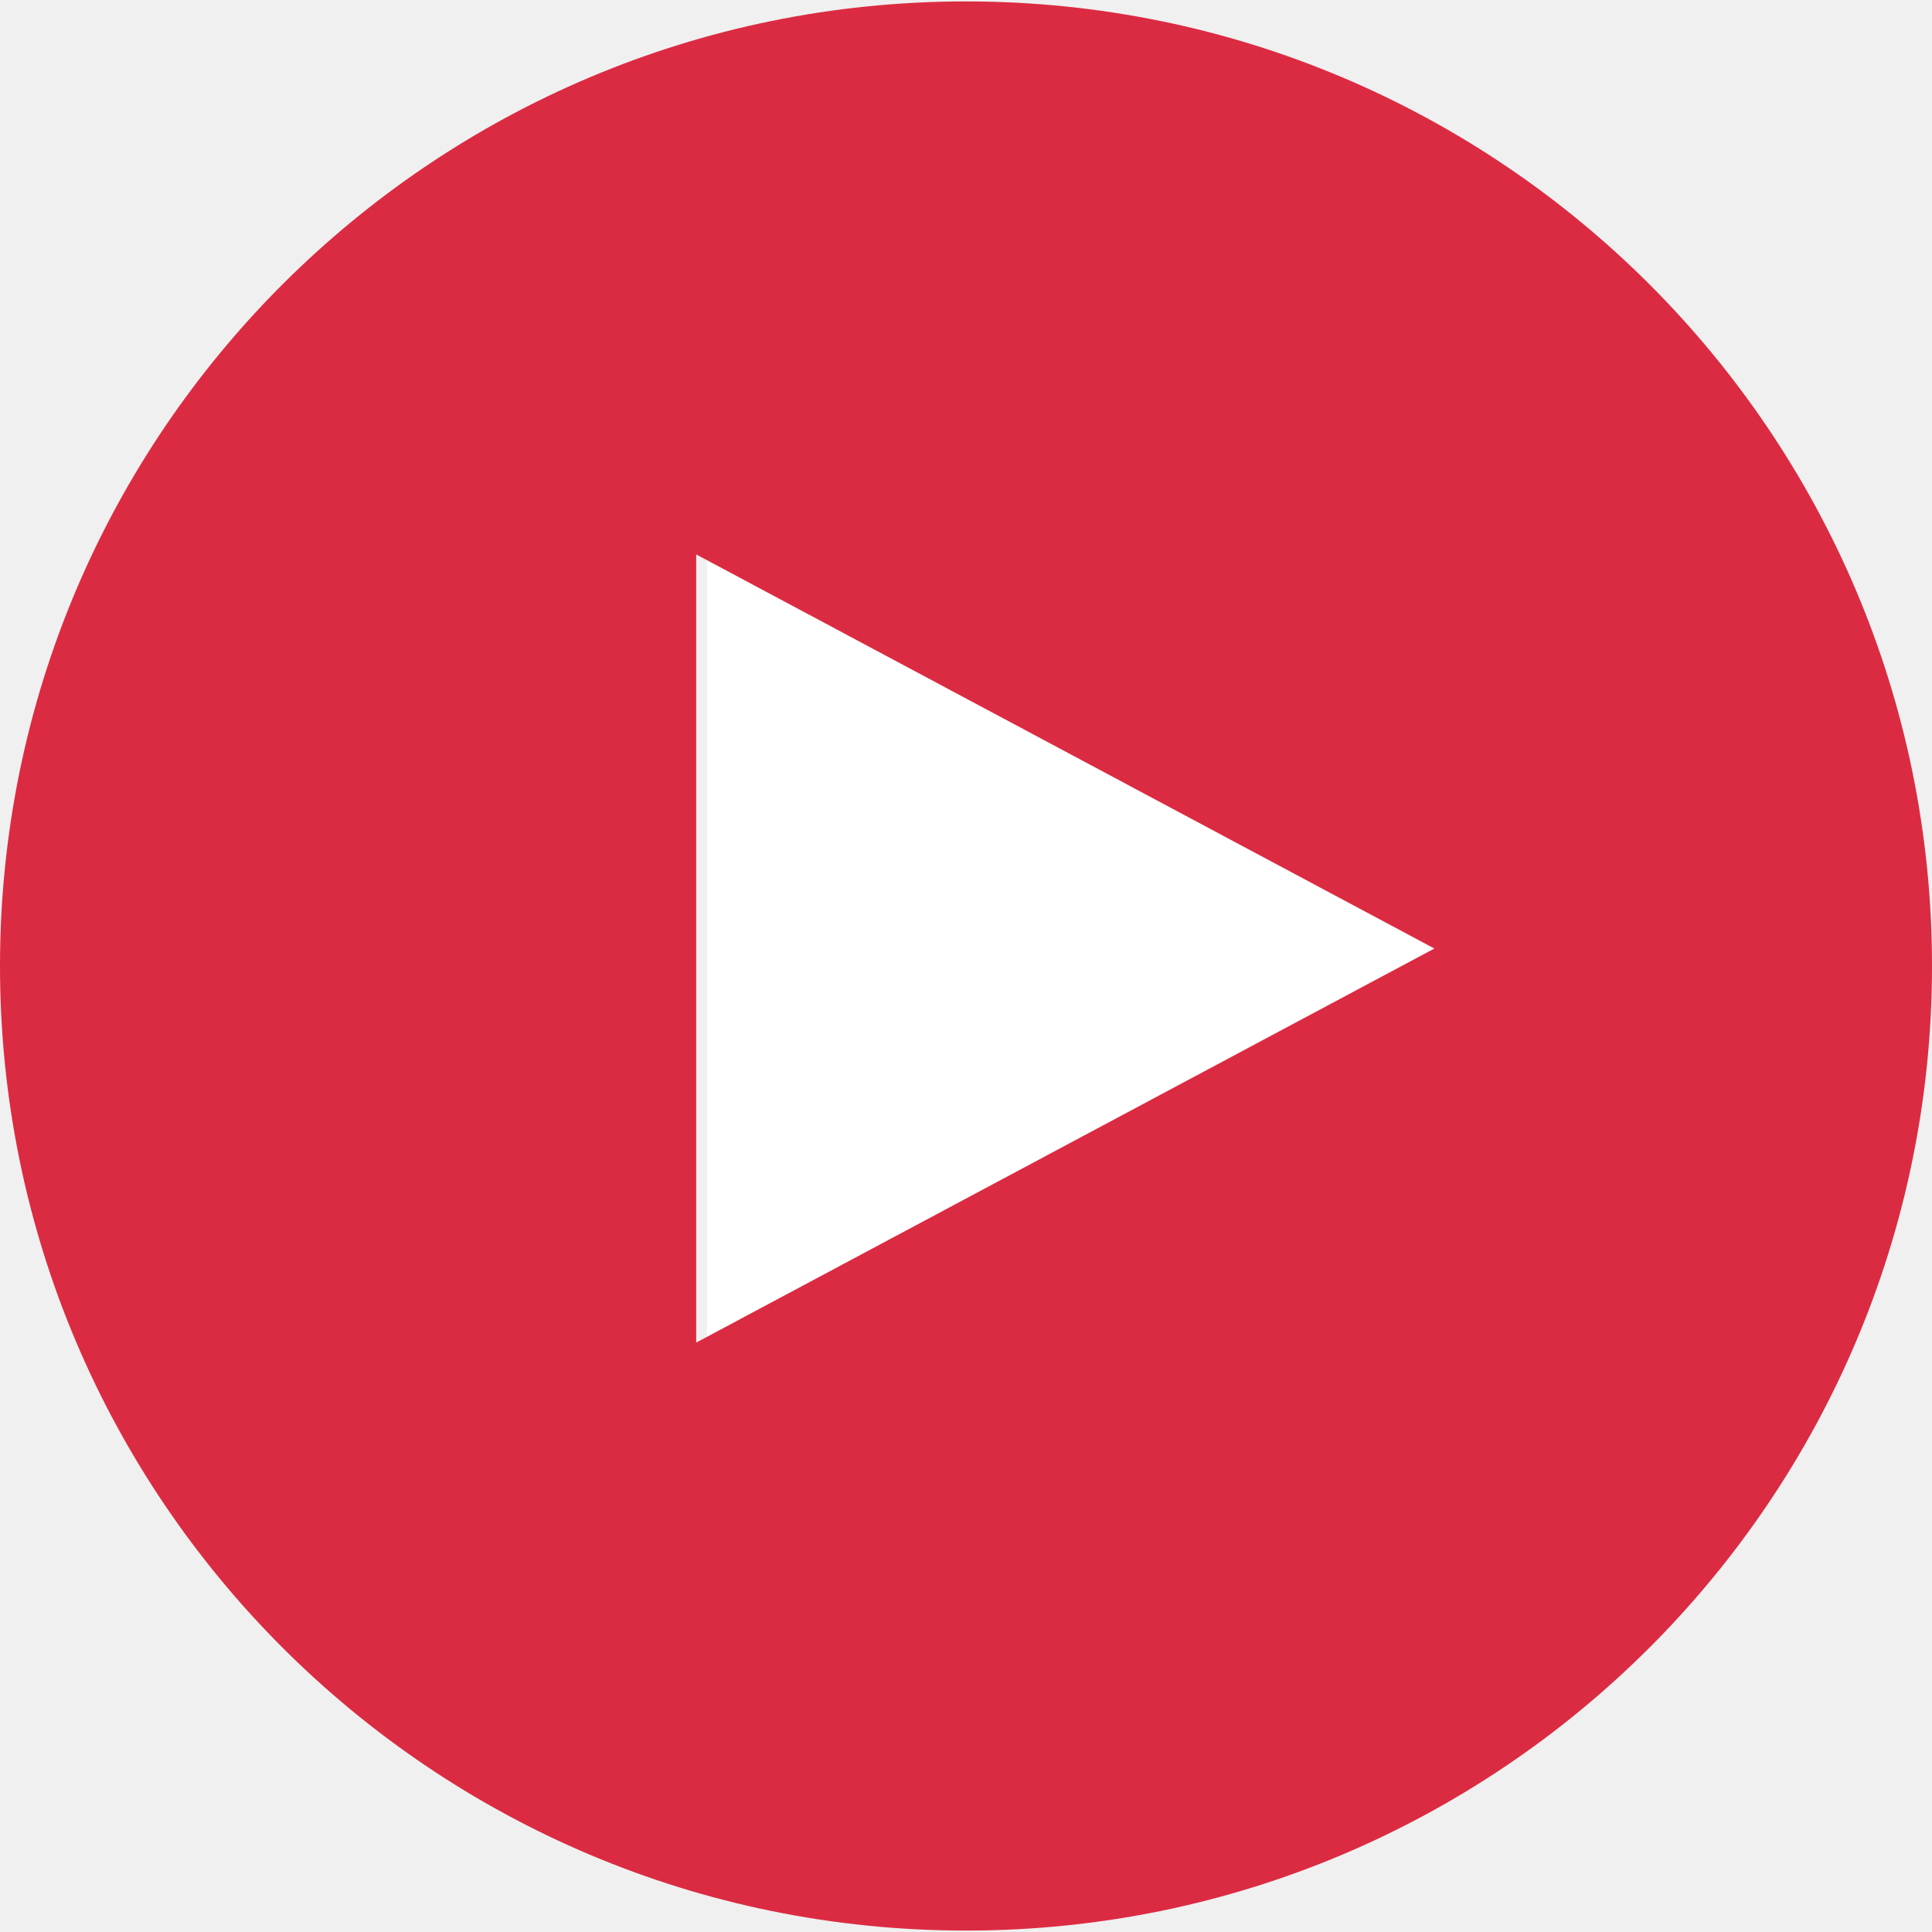
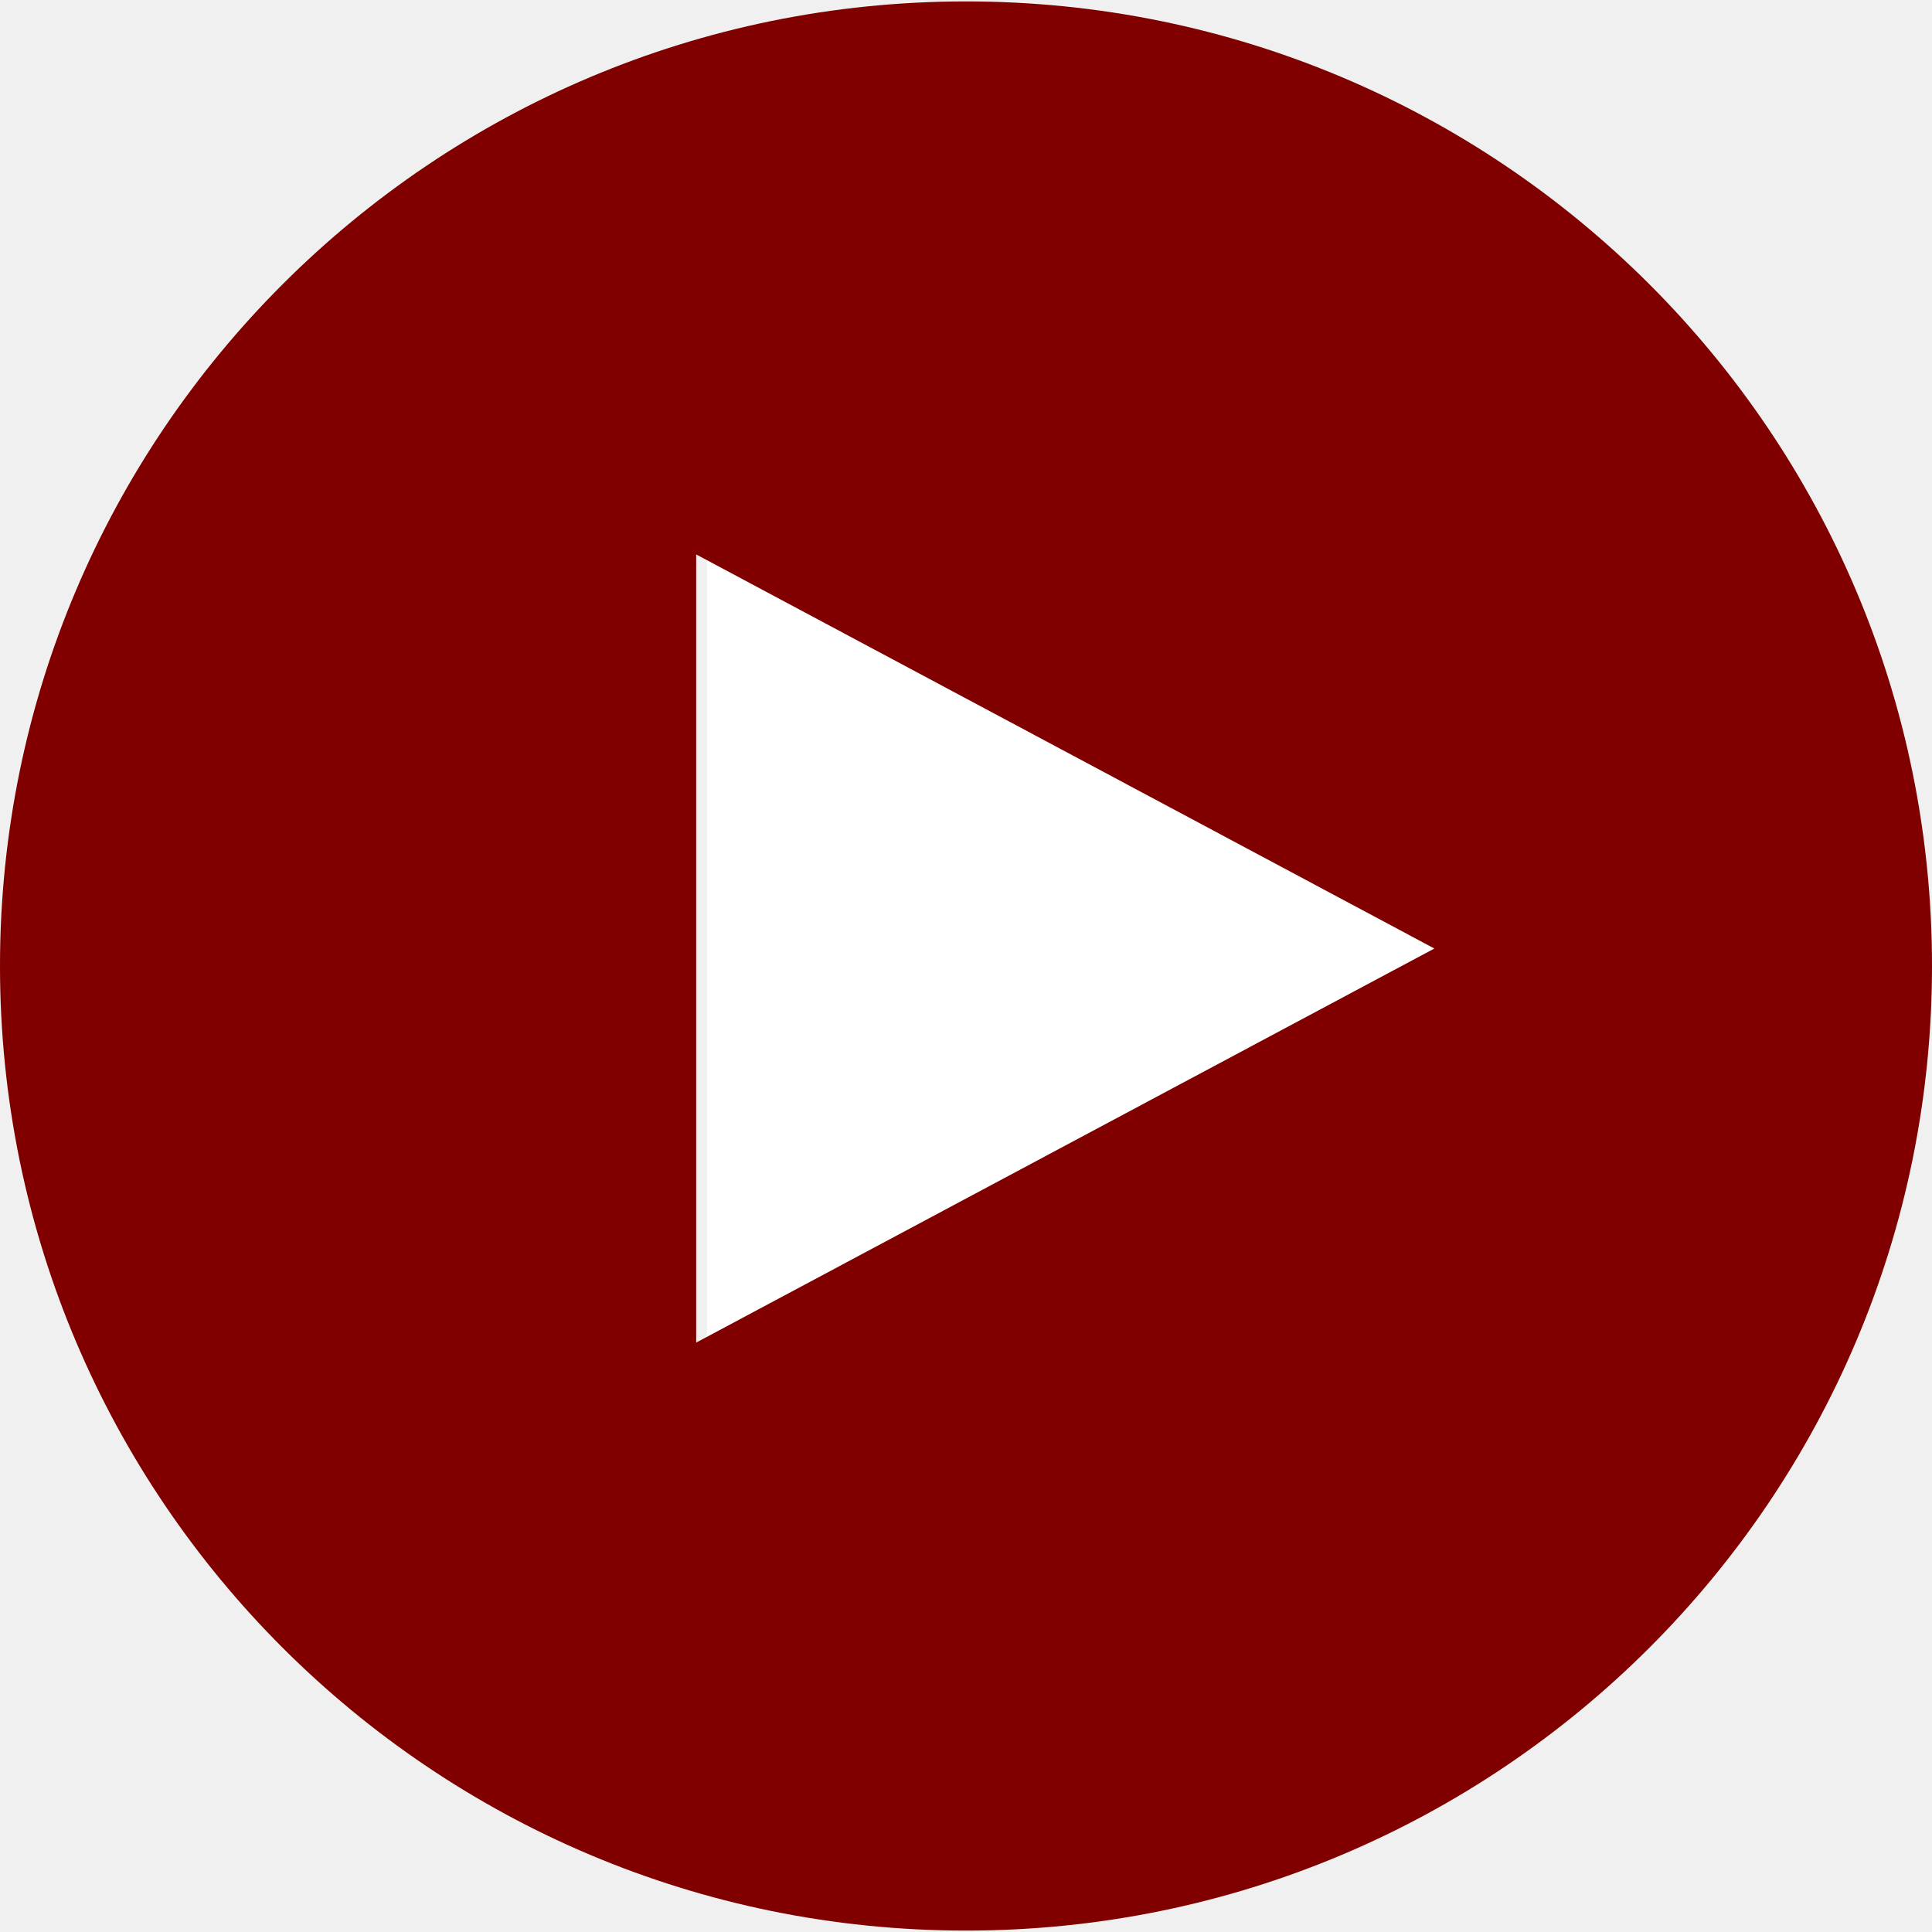
<svg xmlns="http://www.w3.org/2000/svg" height="800px" width="800px" version="1.1" id="Layer_1" viewBox="0 0 512 512" xml:space="preserve">
  <polygon style="fill:#FFFFFF;" points="187.368,146.928 187.368,355.8 382.992,251.368 " />
-   <path style="fill:#DB2B42;" d="M256,0.376C114.616,0.376,0,114.824,0,256s114.616,255.624,256,255.624S512,397.176,512,256  S397.384,0.376,256,0.376z M184.496,146.928l195.624,104.44L184.496,355.8V146.928z" />
+   <path style="fill:#800000;" d="M256,0.376C114.616,0.376,0,114.824,0,256s114.616,255.624,256,255.624S512,397.176,512,256  S397.384,0.376,256,0.376z M184.496,146.928l195.624,104.44L184.496,355.8V146.928z" />
</svg>
